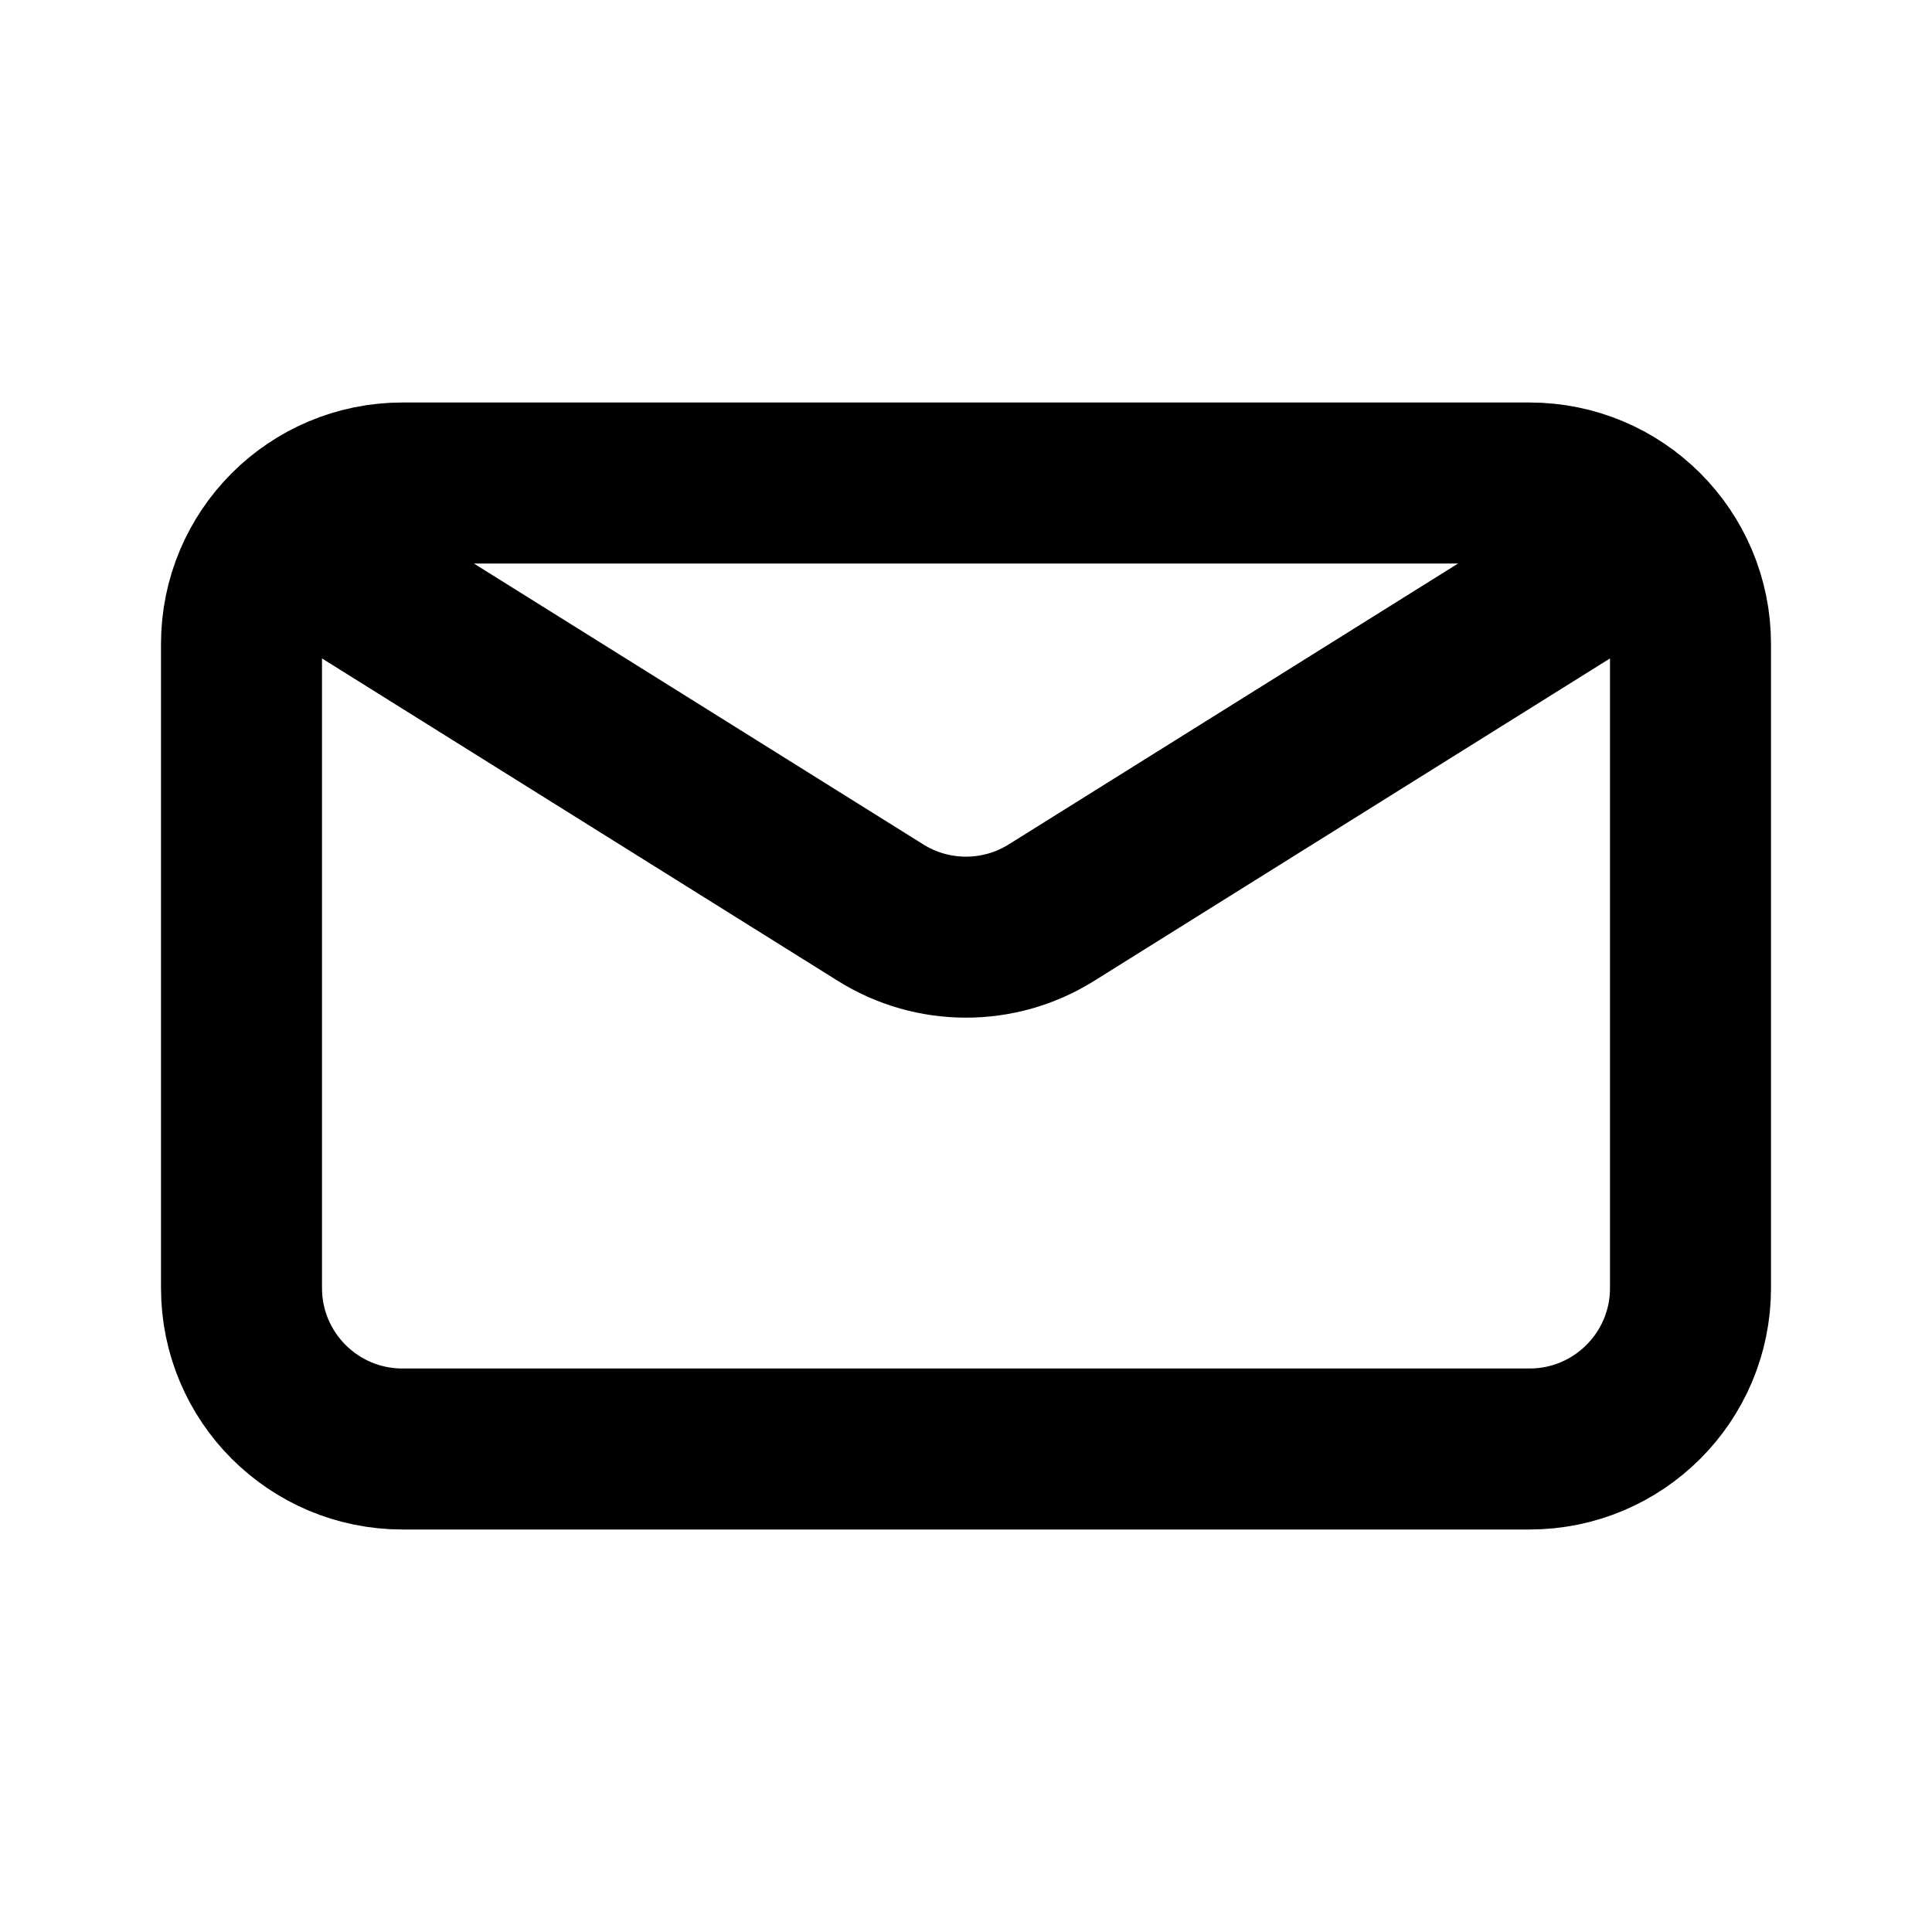
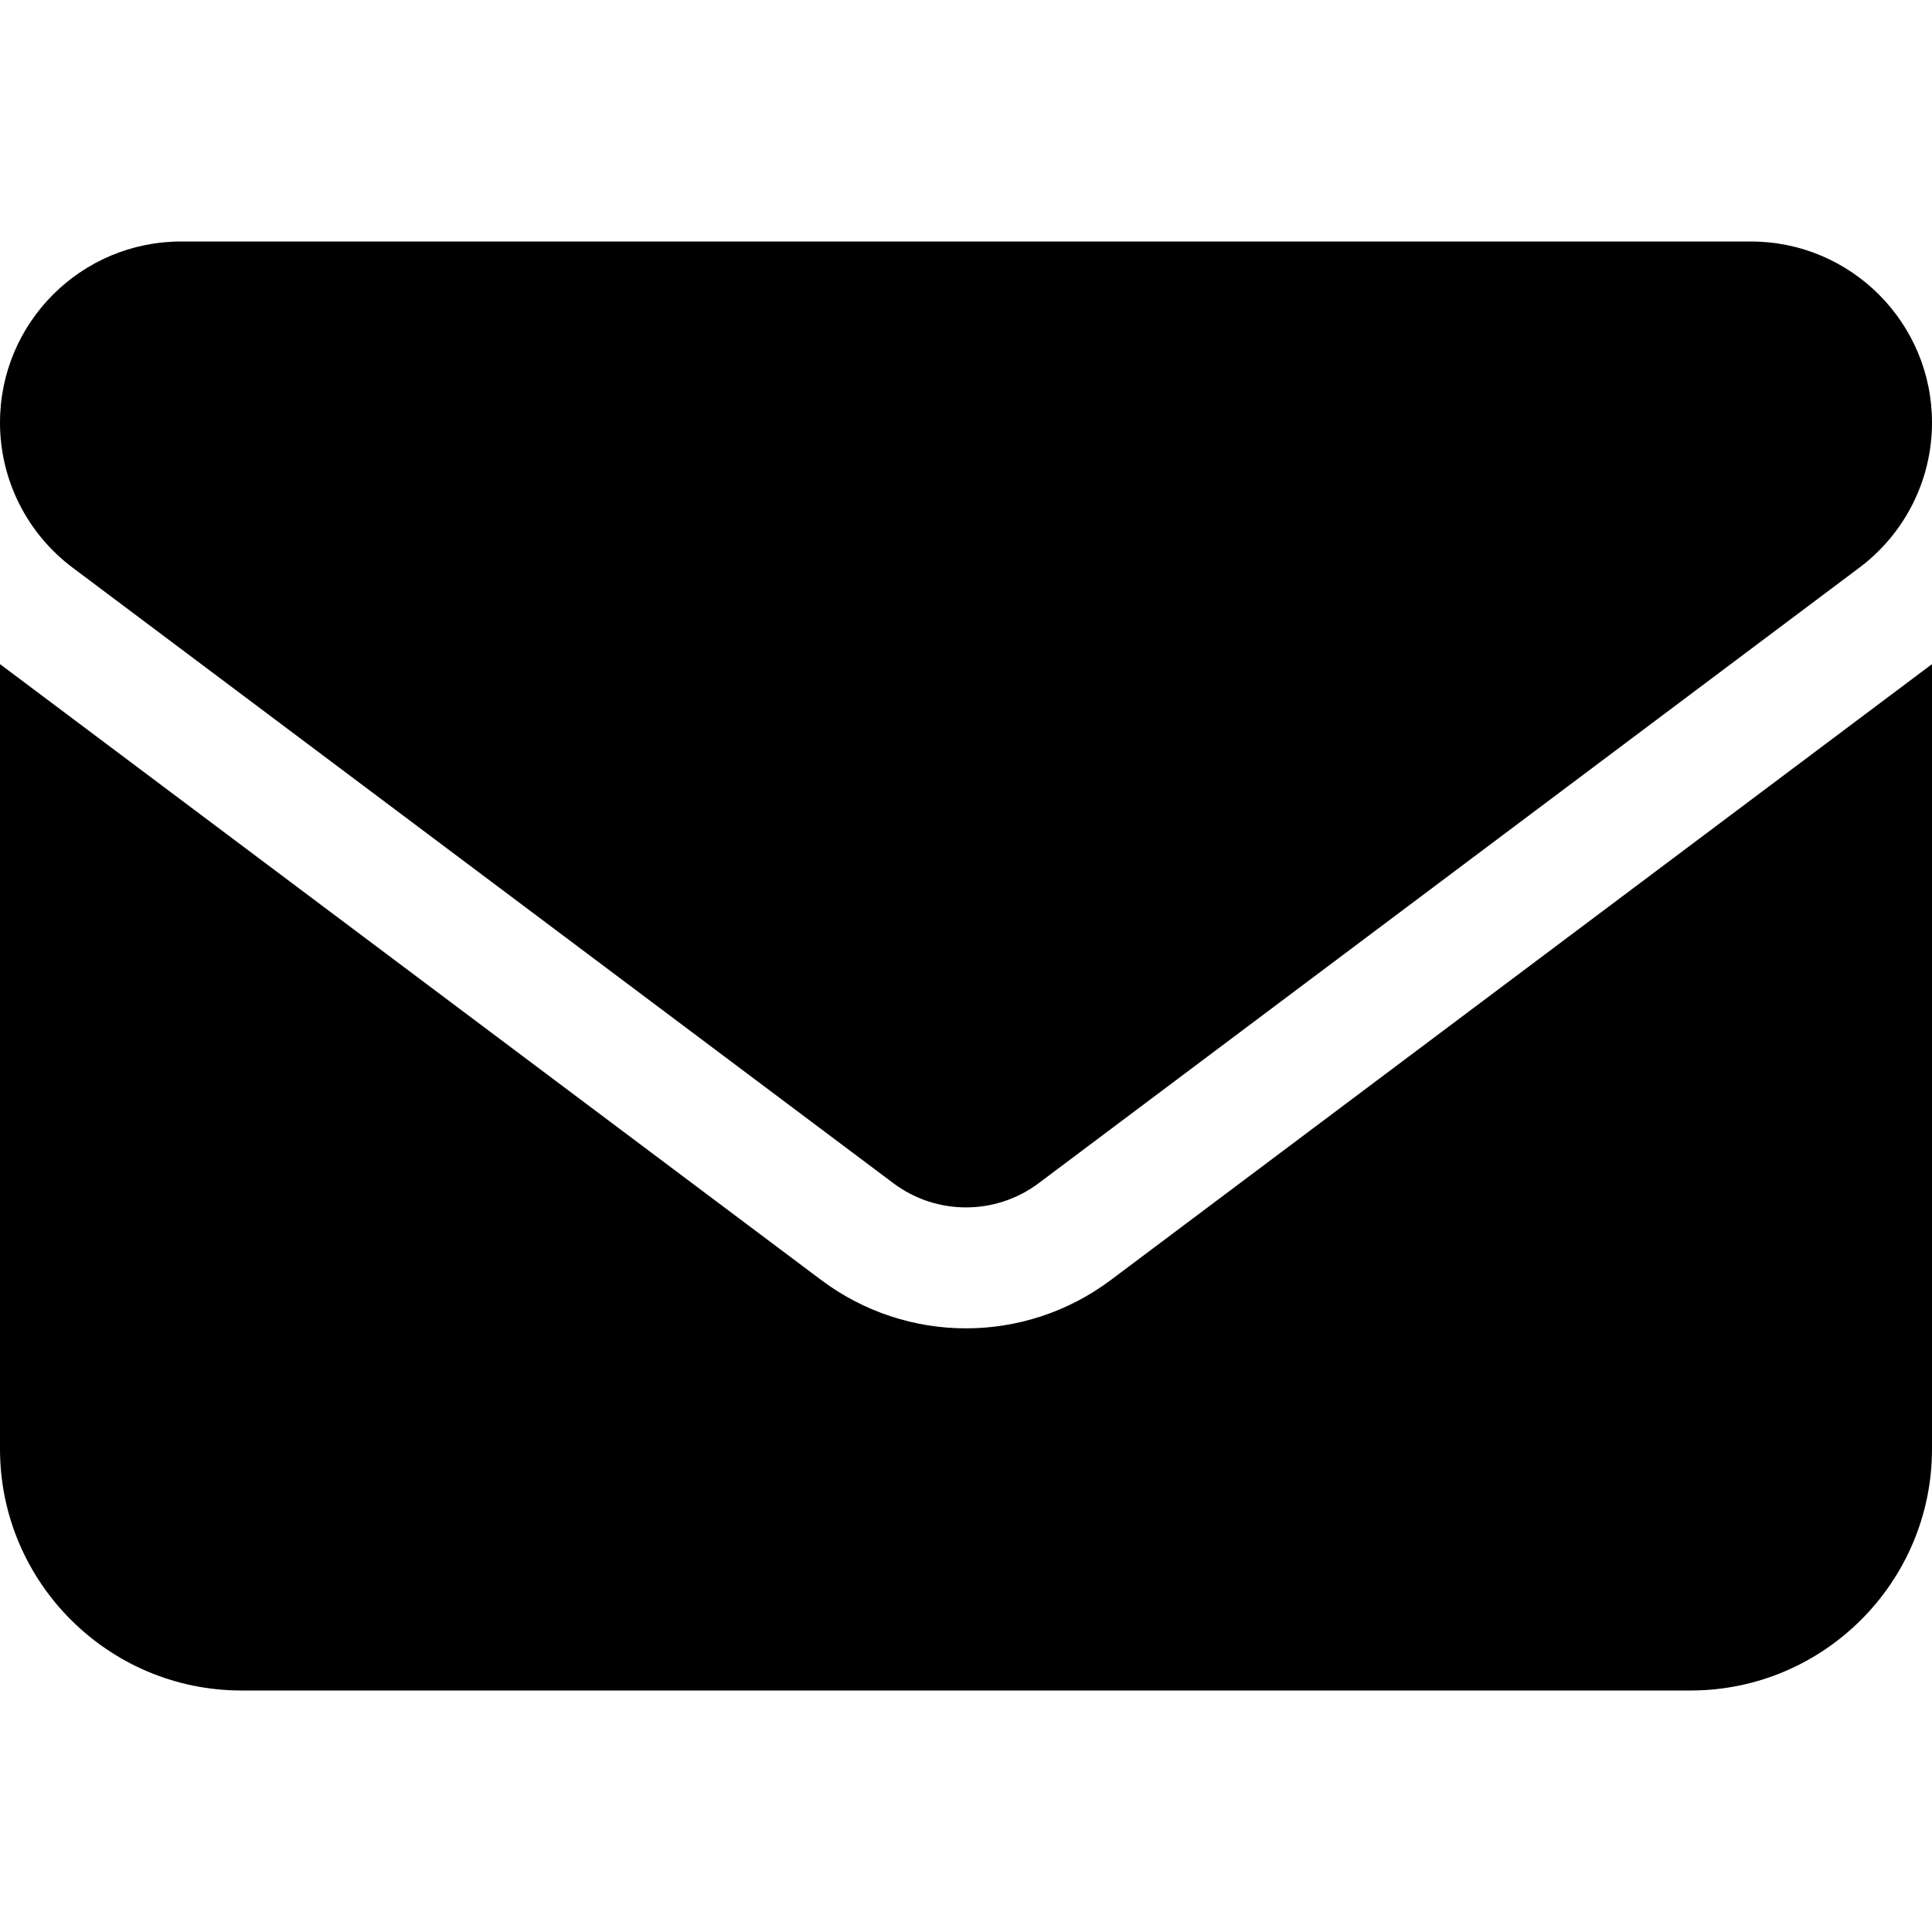
- <svg xmlns="http://www.w3.org/2000/svg" width="800px" height="800px" viewBox="0 0 24 24" fill="none">
-   <path d="M4 7L10.94 11.338C11.588 11.743 12.412 11.743 13.06 11.338L20 7M5 18H19C20.105 18 21 17.105 21 16V8C21 6.895 20.105 6 19 6H5C3.895 6 3 6.895 3 8V16C3 17.105 3.895 18 5 18Z" stroke="#000000" stroke-width="2" stroke-linecap="round" stroke-linejoin="round" />
+ <svg xmlns="http://www.w3.org/2000/svg" viewBox="0 0 512 512">
+   <path d="M48 64C21.5 64 0 85.5 0 112c0 15.1 7.1 29.3 19.2 38.4L236.8 313.6c11.4 8.5 27 8.5 38.4 0L492.8 150.4c12.1-9.1 19.2-23.3 19.2-38.4c0-26.5-21.5-48-48-48H48zM0 176V384c0 35.3 28.7 64 64 64H448c35.3 0 64-28.7 64-64V176L294.4 339.2c-22.8 17.1-54 17.1-76.8 0L0 176z" />
</svg>
